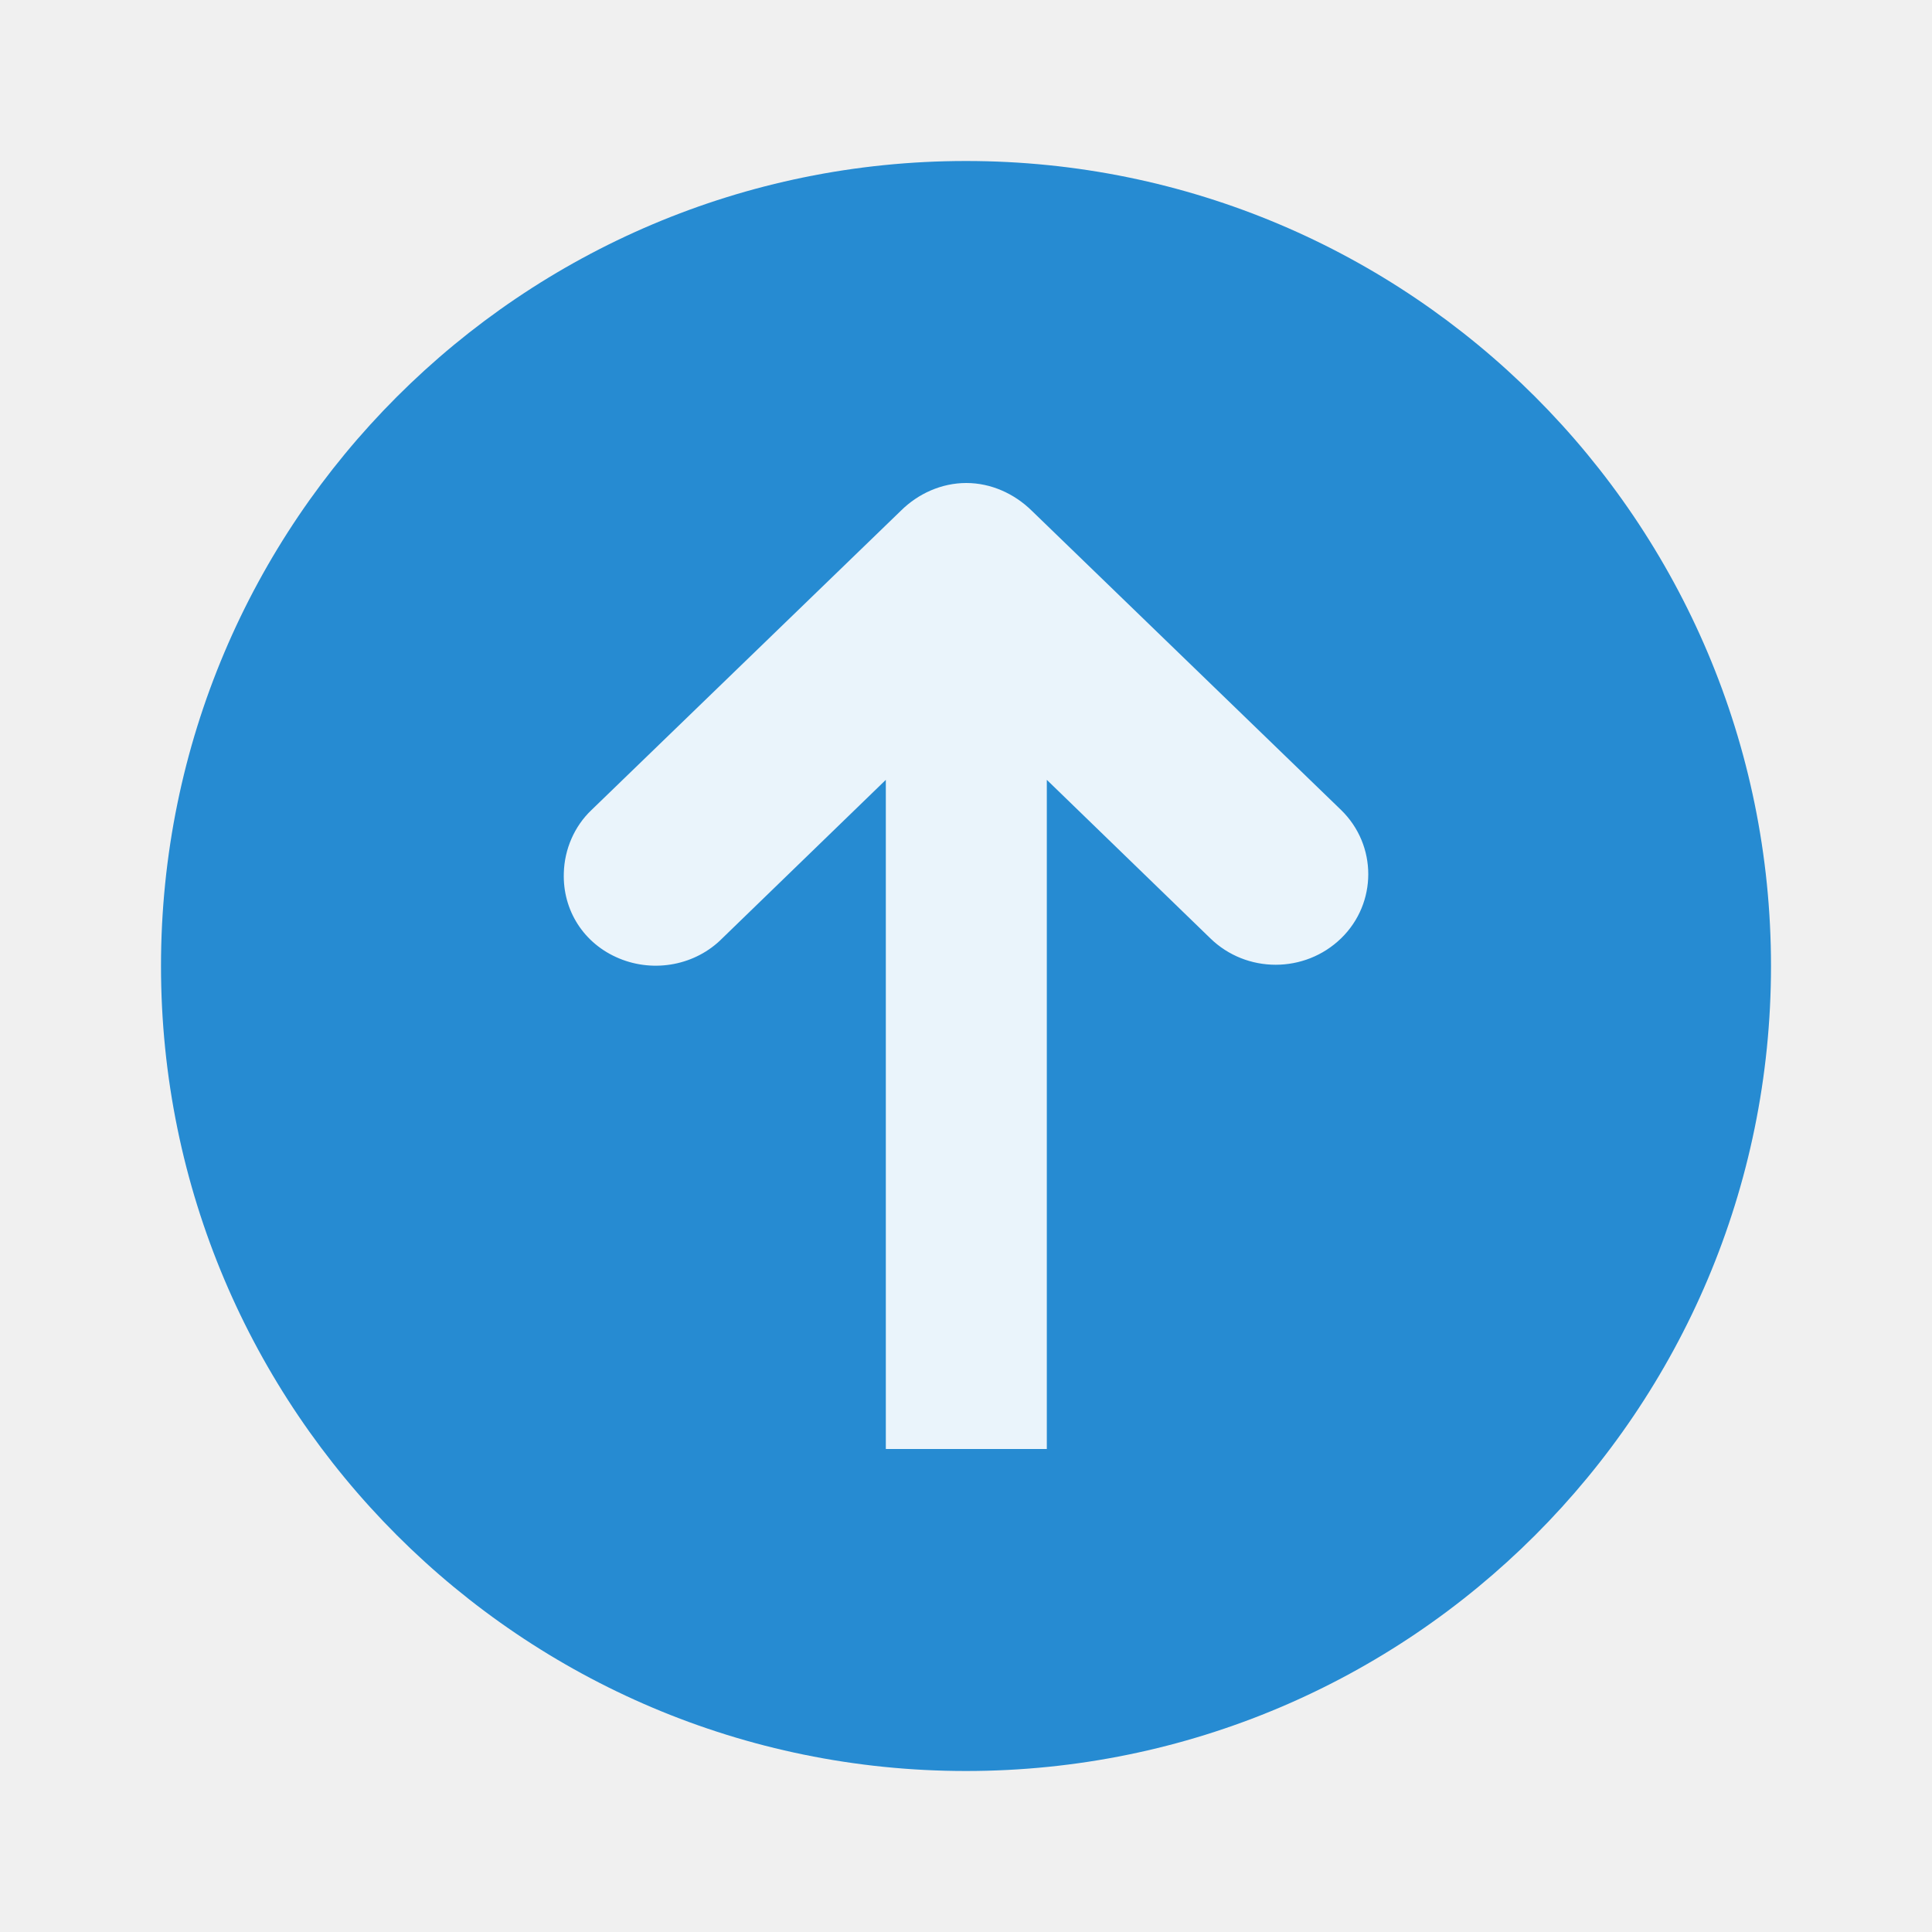
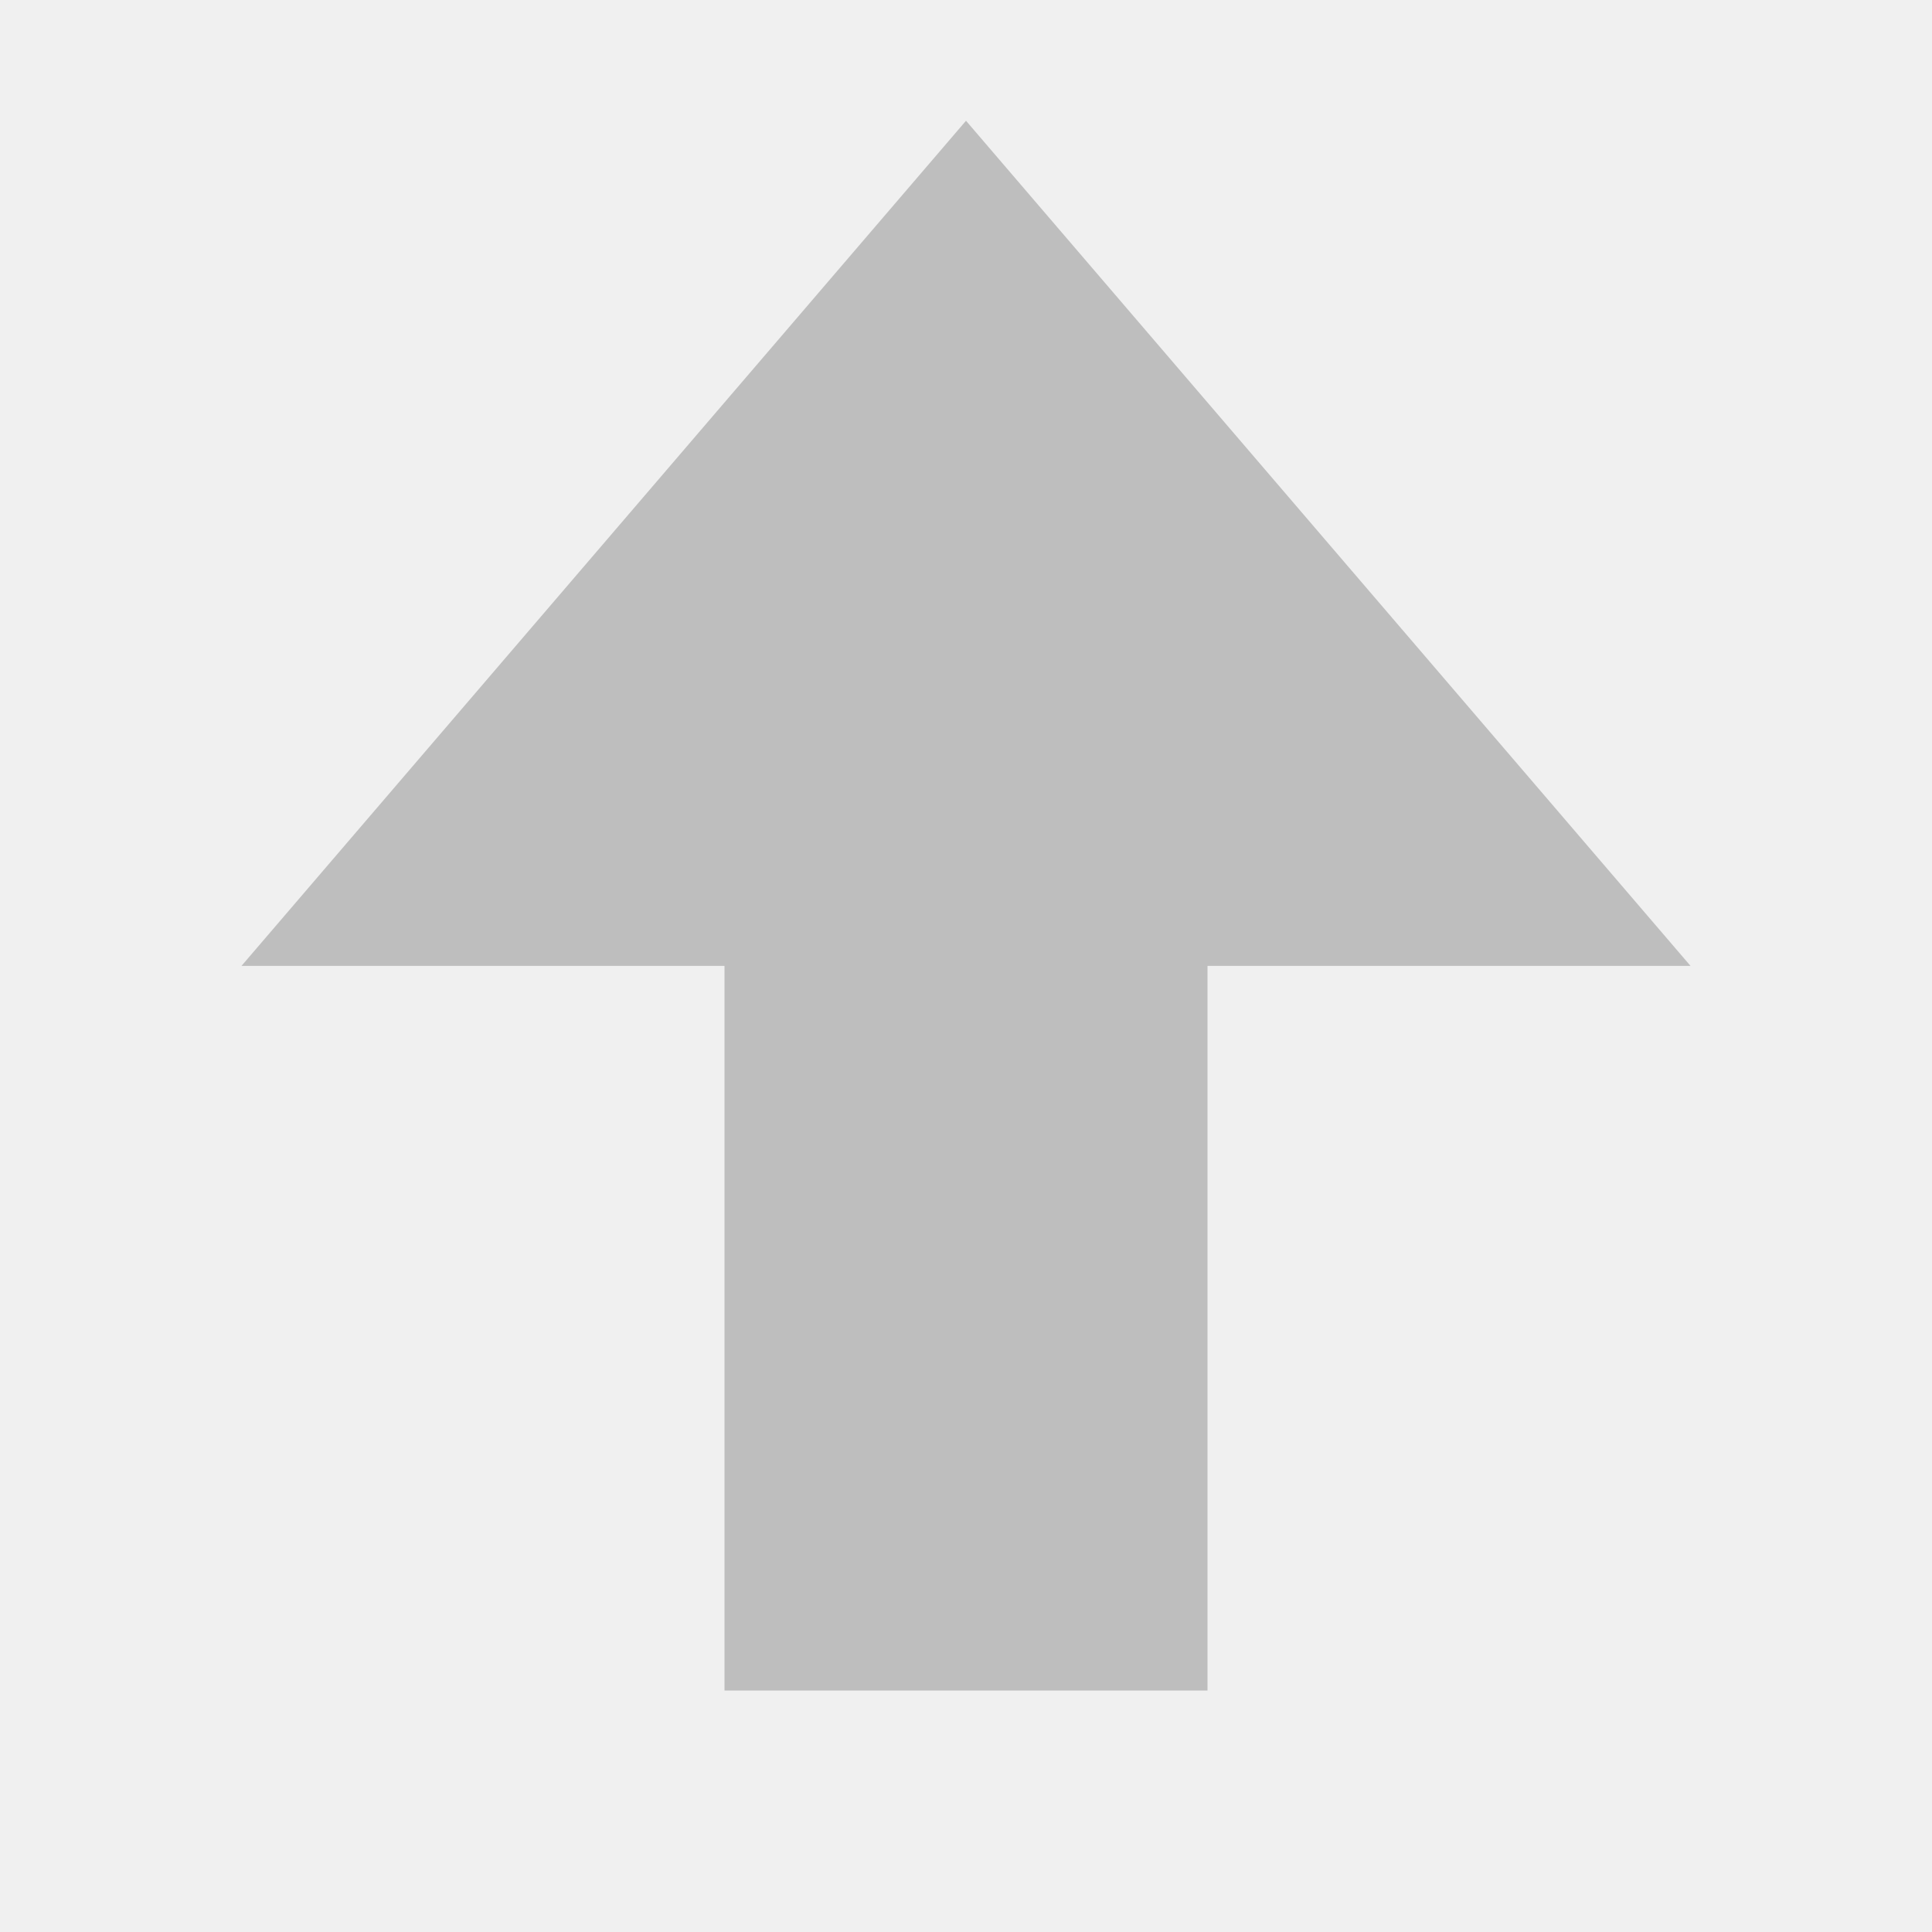
- <svg xmlns="http://www.w3.org/2000/svg" width="48" height="48" viewBox="0 0 48 48">
-   <path style="fill:#268bd2;fill-rule:evenodd" d="M 24 4 C 12.957 4 4 12.957 4 24 C 4 35.043 12.957 44 24 44 C 35.043 44 44 35.043 44 24 C 44 12.957 35.043 4 24 4 Z" />
-   <path style="fill:#fff;fill-opacity:.902" d="M 24.008 12 C 23.395 12 22.812 12.262 22.383 12.688 L 14.695 20.125 C 14.27 20.527 14.023 21.102 14.008 21.688 C 13.977 22.617 14.504 23.449 15.383 23.812 C 16.258 24.176 17.285 23.98 17.945 23.312 L 22.008 19.375 L 22.008 36 L 26.008 36 L 26.008 19.375 L 30.07 23.312 C 30.969 24.188 32.418 24.188 33.32 23.312 C 34.219 22.438 34.219 21 33.32 20.125 L 25.633 12.688 C 25.199 12.262 24.617 12 24.008 12 Z" />
+ <svg xmlns="http://www.w3.org/2000/svg" version="1.1" width="16" height="16" id="svg7384">
+   <defs id="defs11" />
+   <style id="current-color-scheme" type="text/css">.ColorScheme-Text { color:#4d4d4d; }</style>
+   <path d="M 14,7.999 8,1 2,7.999 l 4,0 L 6,14 l 4,0 0,-6.001 z" id="path3288-51" style="color:#bebebe;fill:currentColor;fill-opacity:1;fill-rule:nonzero;stroke:none;stroke-width:1;marker:none;visibility:visible;display:inline;overflow:visible;enable-background:accumulate" />
</svg>
